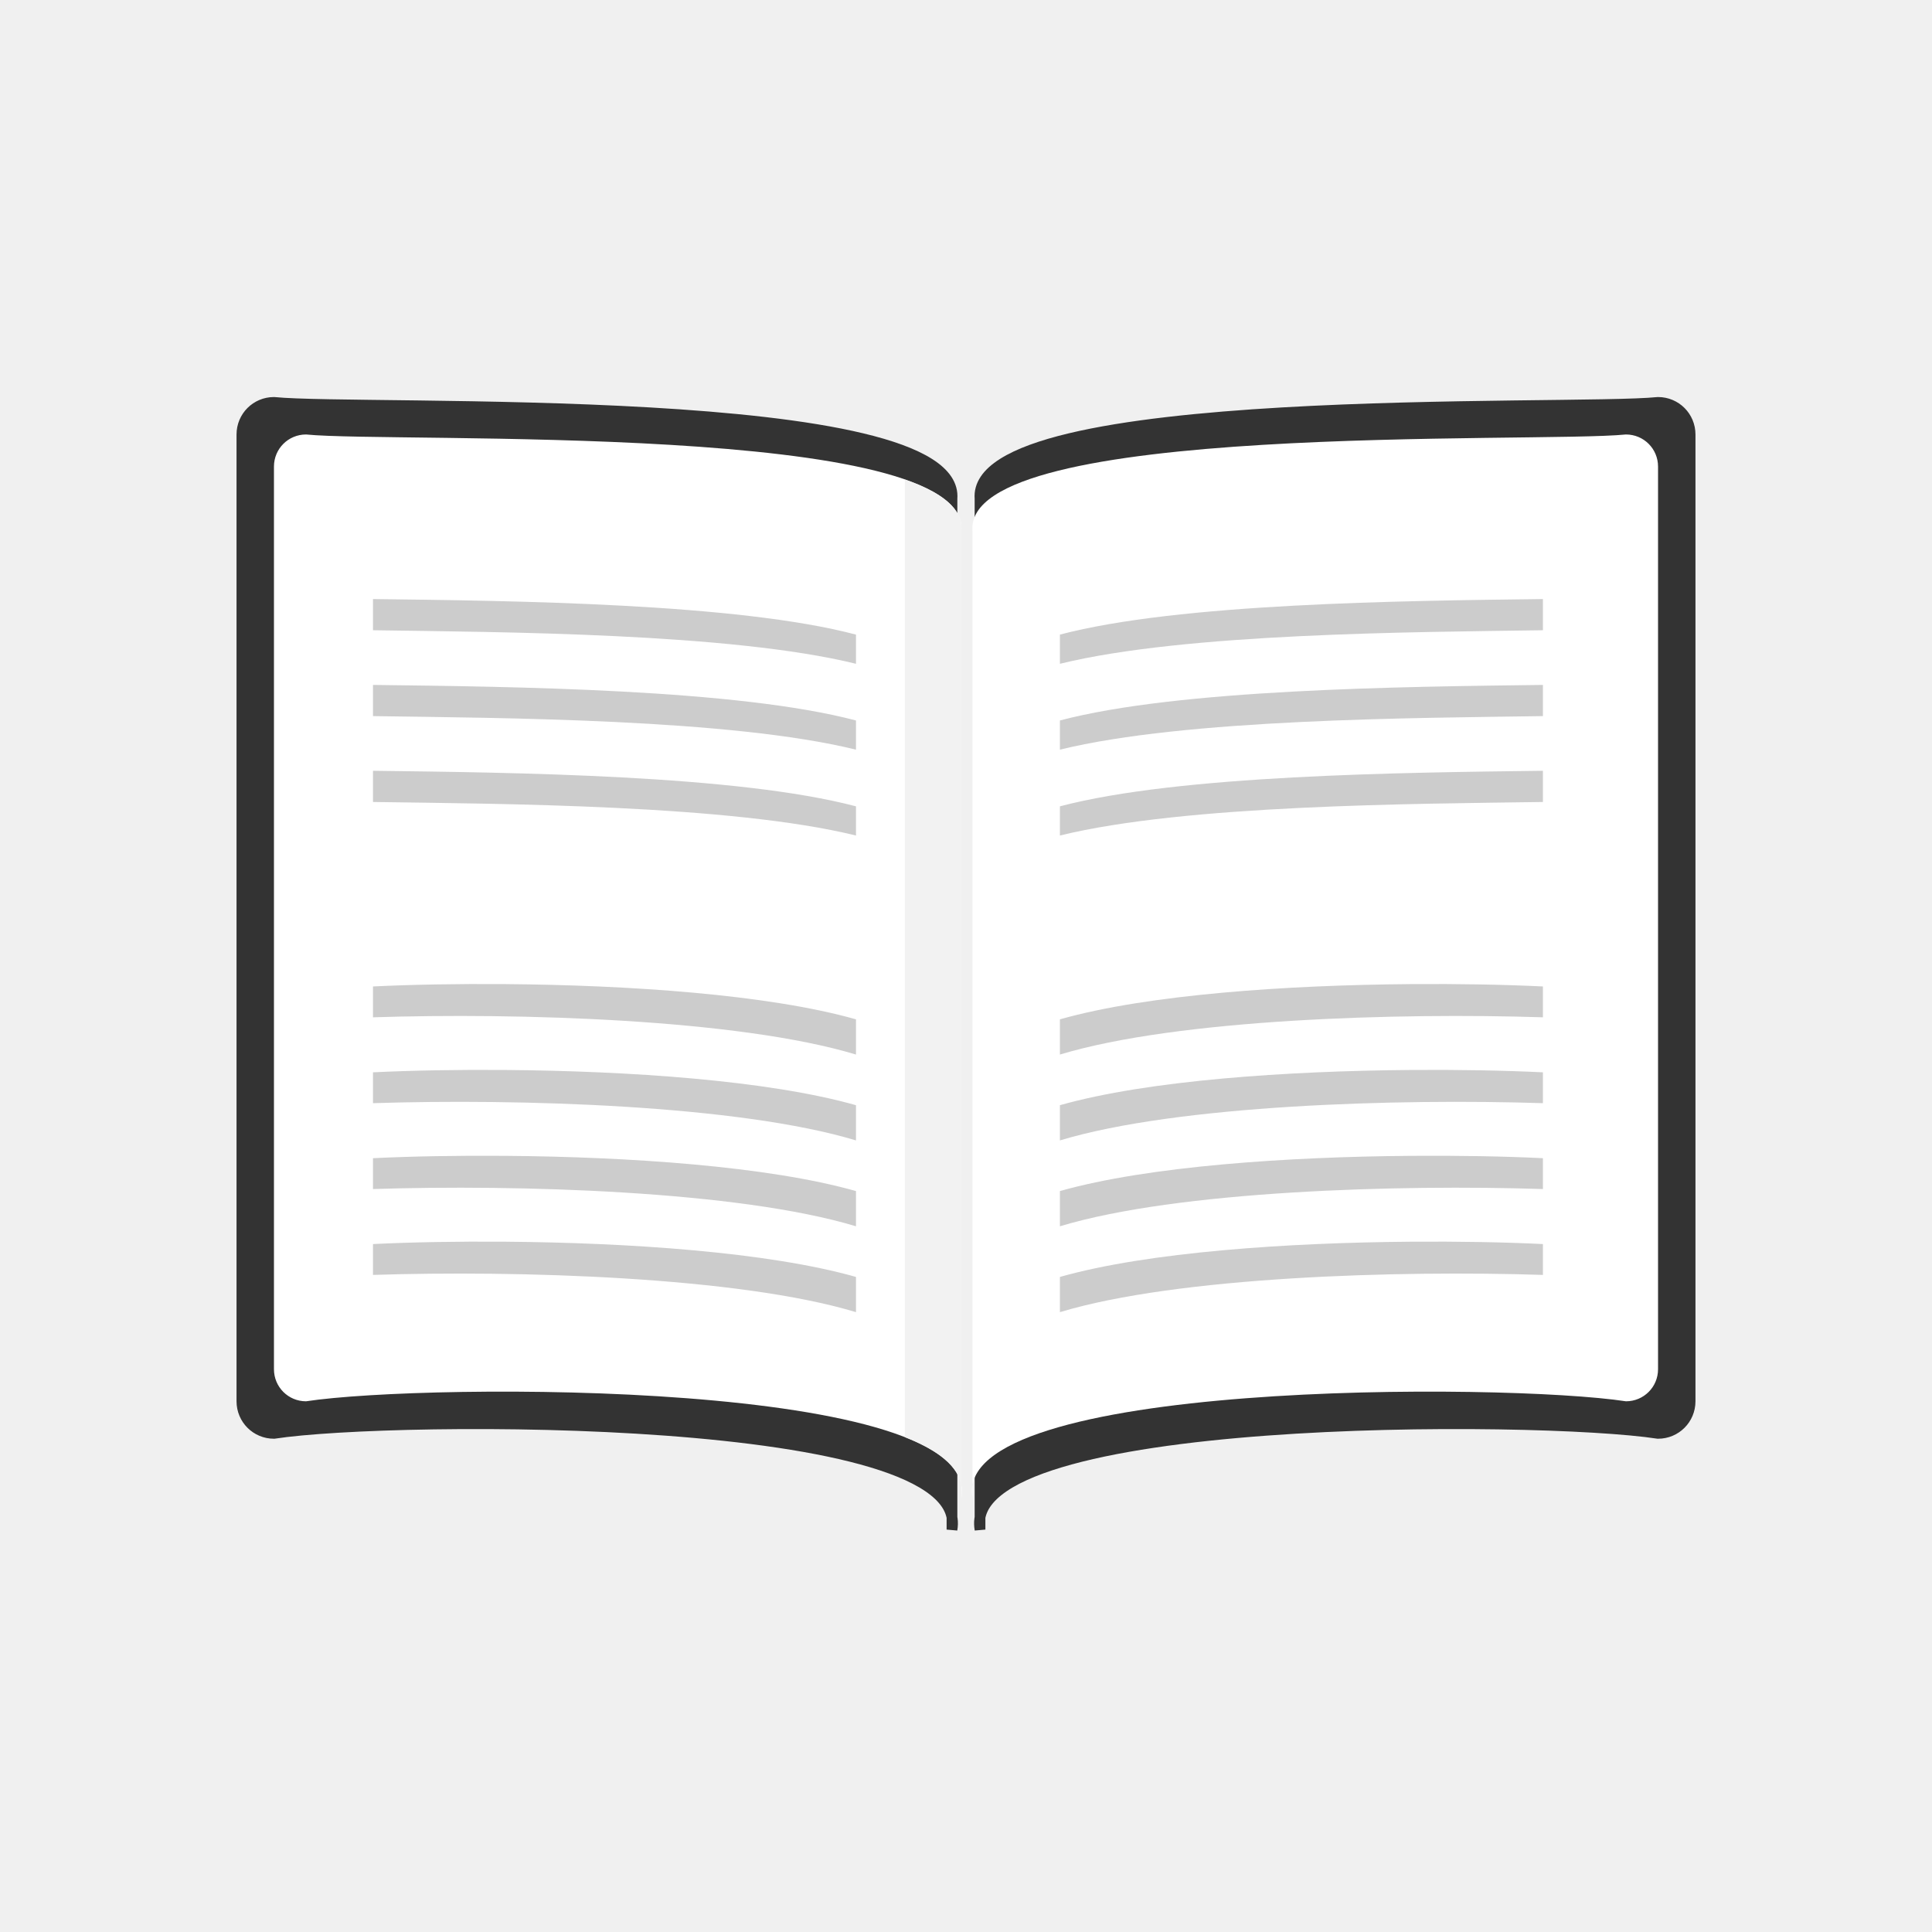
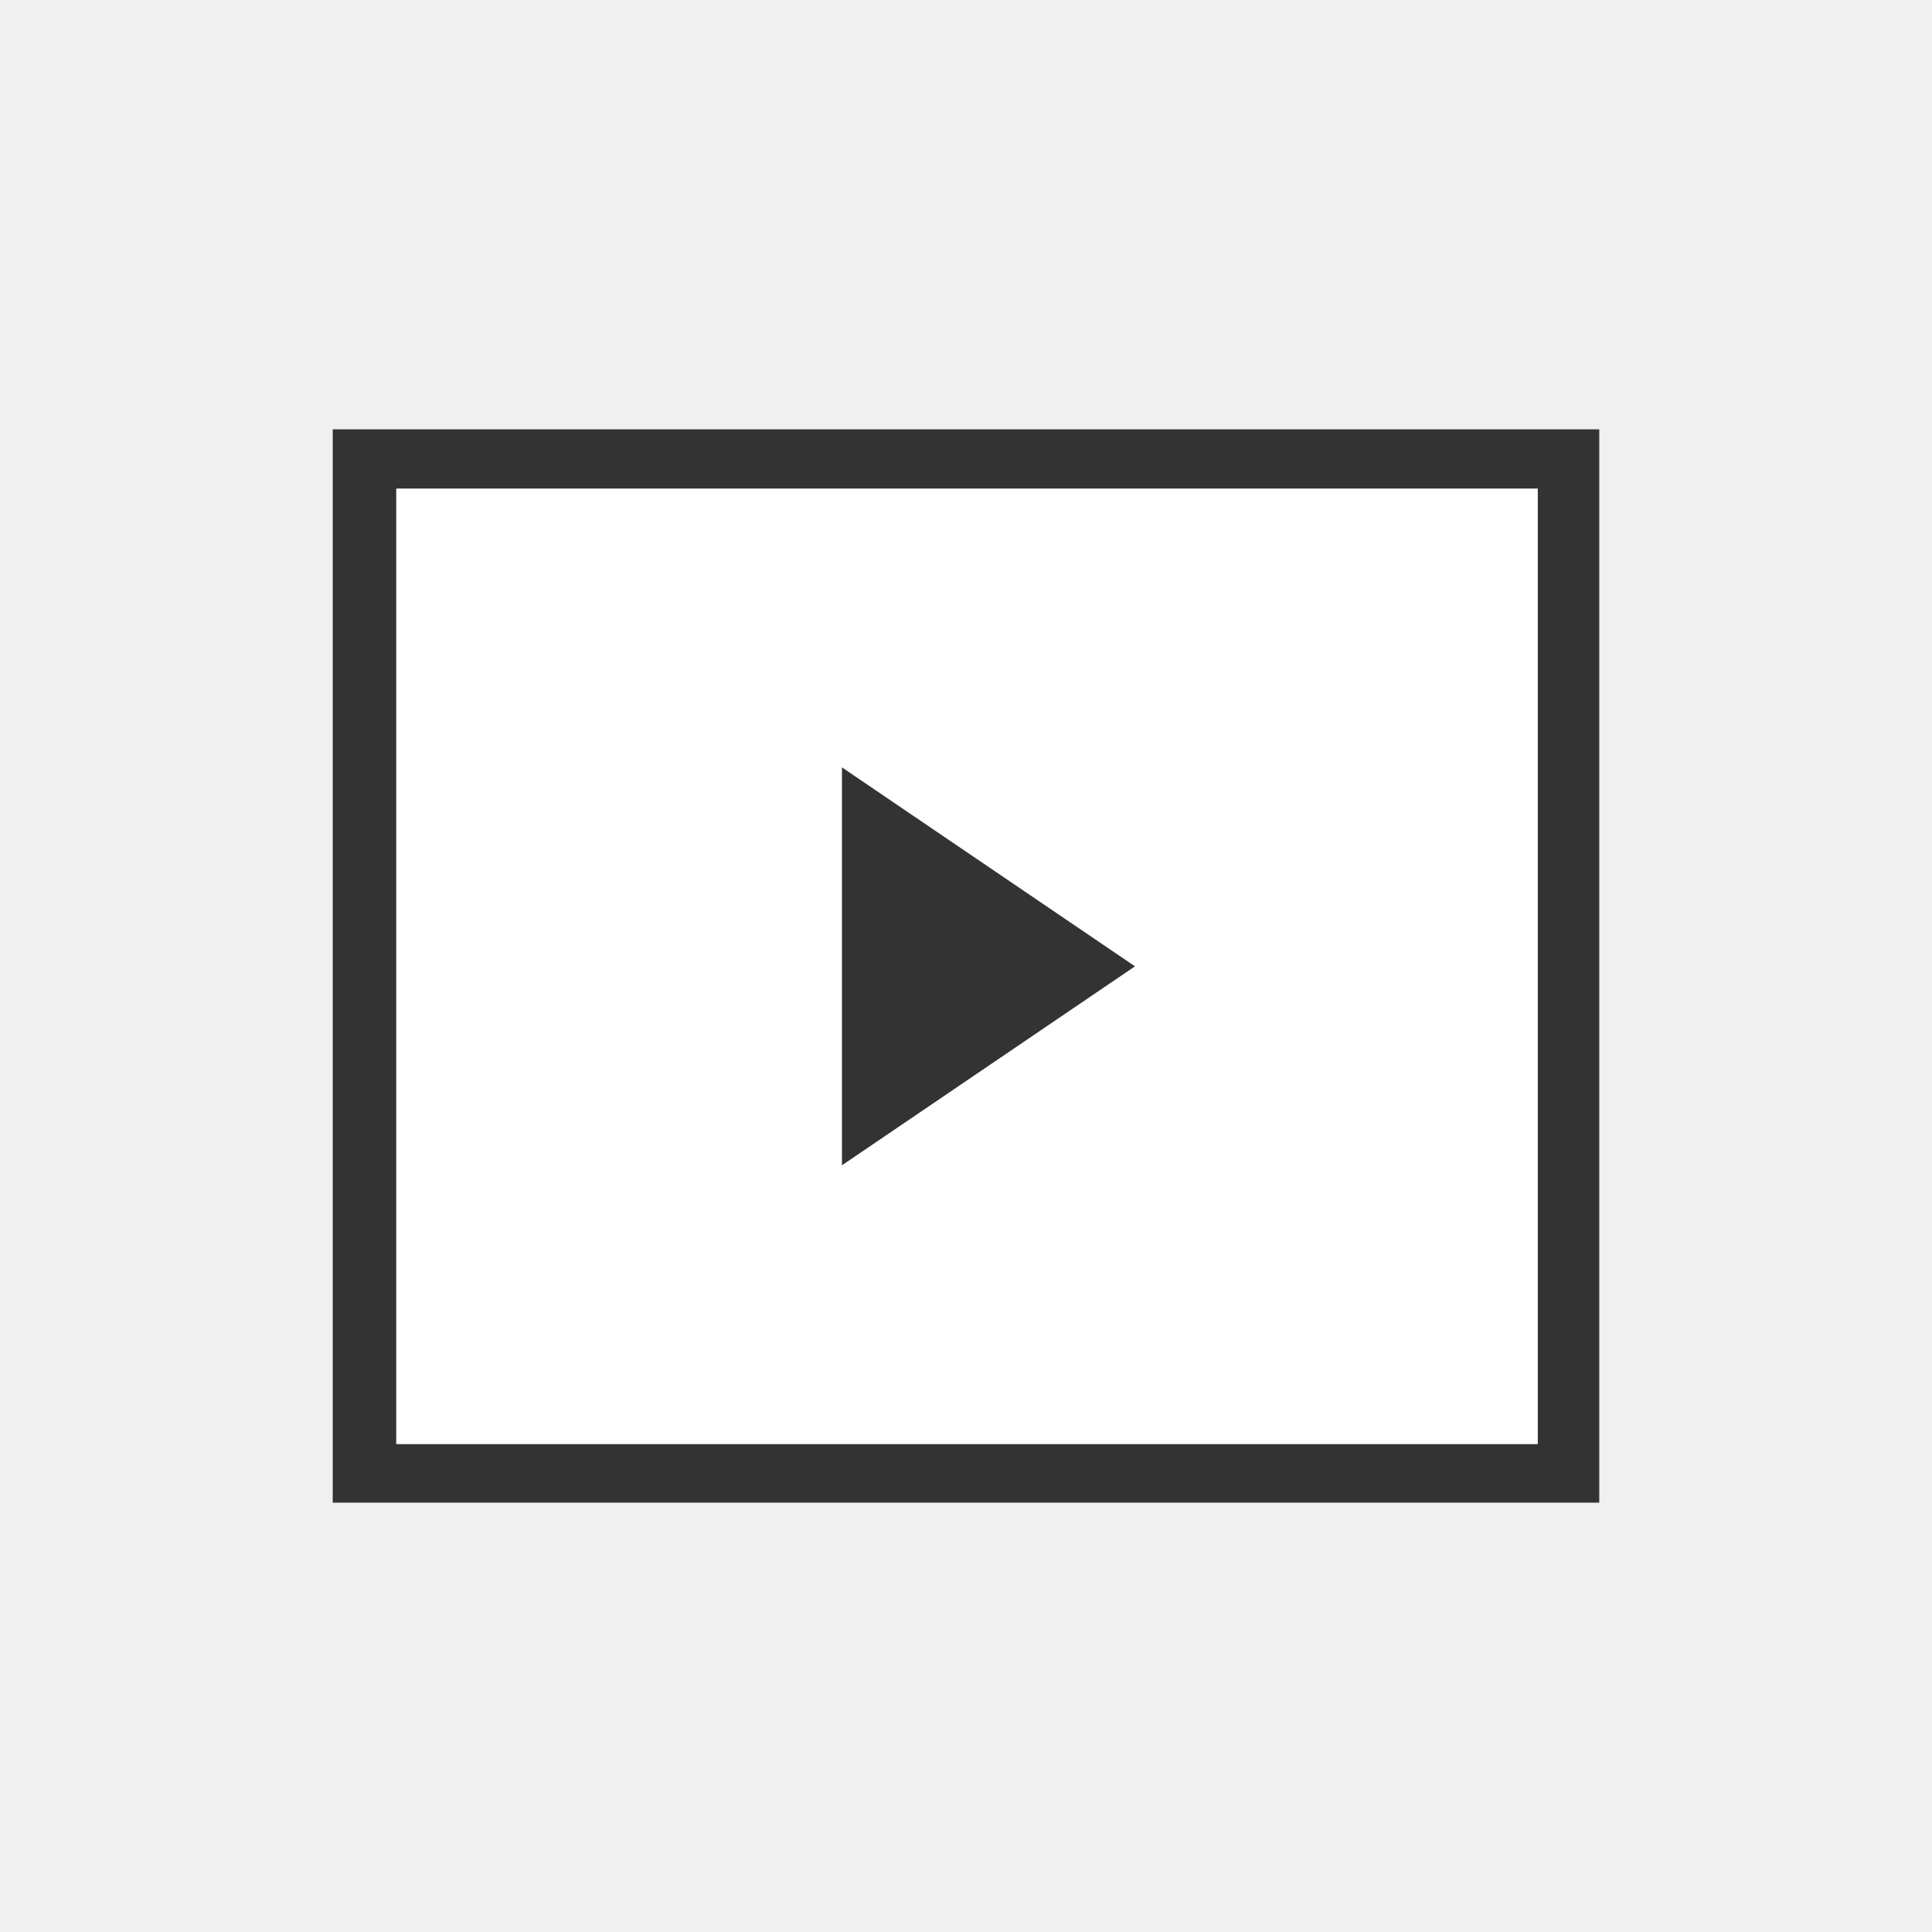
<svg xmlns="http://www.w3.org/2000/svg" xmlns:xlink="http://www.w3.org/1999/xlink" width="180" height="180" id="svg2" version="1.1">
  <defs id="defs4">
-     <color-profile name="Artifex-PS-CMYK-Profile" xlink:href="/usr/share/color/icc/ghostscript/ps_cmyk.icc" id="color-profile200" />
+     <color-profile name="Artifex-PS-CMYK-Profile" xlink:href="/usr/share/color/icc/ghostscript/ps_cmyk.icc" id="color-profile4" />
  </defs>
  <g id="layer1" transform="translate(0,-872.3622)">
-     <g id="g3130" transform="translate(-260,-180)">
-       <path id="rect3269" d="m 90,902.681 c -2.54,0 -5.072,0.596 -7.018,1.788 l -53.843,32.96 0,59.358 36.783,22.519 48.156,0 36.783,-22.519 0,-59.358 -53.843,-32.96 c -1.946,-1.192 -4.478,-1.788 -7.018,-1.788 z" style="fill:#333333;fill-opacity:1;stroke:none" />
+     <g id="g3130" transform="translate(-220,-180)">
+       <path id="rect3269" d="m 90,902.681 c -2.54,0 -5.072,0.596 -7.018,1.788 l -53.843,32.96 v 59.358 l 36.783,22.519 h 48.156 l 36.783,-22.519 v -59.358 L 97.018,904.468 c -1.946,-1.192 -4.478,-1.788 -7.018,-1.788 z" style="fill:#333333;fill-opacity:1;stroke:none" />
      <rect style="fill:#ffffff;fill-opacity:1;stroke:none" id="rect3621" width="112.706" height="65.526" x="32.894" y="938.538" />
      <g style="fill:#333333" id="g3126">
        <rect y="948.206" x="59.246" height="3.058" width="60.646" id="rect3644" style="fill:#333333;fill-opacity:1;stroke:none" />
        <rect style="fill:#333333;fill-opacity:1;stroke:none" id="rect3646" width="60.646" height="3.058" x="59.246" y="956.767" />
      </g>
-       <path id="rect3275" d="m 150.861,939.634 -58.54,28.947 c -3.799,1.879 -5.084,6.026 -2.891,9.281 l 29.784,44.181 31.648,0 0,-82.409 z" style="fill:#333333;fill-opacity:1;stroke:none" />
-       <path id="rect3273" d="m 29.139,939.634 0,82.409 31.648,0 29.784,-44.181 c 2.194,-3.255 0.908,-7.402 -2.891,-9.281 L 29.139,939.634 z" style="fill:#333333;fill-opacity:1;stroke:none" />
-       <path id="path3642" d="m 89.097,965.955 c -3.724,0.133 -7.505,1.603 -10.468,4.36 l -49.338,51.607 0,0.122 120.061,0 0,-0.122 -50.125,-52.36 c -2.744,-2.553 -6.407,-3.739 -10.13,-3.606 z" style="fill:#ffffff;fill-opacity:1;stroke:none" />
-       <path style="fill:#333333;fill-opacity:1;stroke:none" d="m 89.097,971.663 c -3.724,0.133 -7.505,1.603 -10.468,4.36 l -49.338,45.899 0,0.122 120.061,0 0,-0.122 -50.125,-46.653 c -2.744,-2.553 -6.407,-3.739 -10.13,-3.606 z" id="path3324" />
+       <path id="rect3275" d="m 150.861,939.634 -58.54,28.947 c -3.799,1.879 -5.084,6.026 -2.891,9.281 l 29.784,44.181 h 31.648 z" style="fill:#333333;fill-opacity:1;stroke:none" />
+       <path id="rect3273" d="m 29.139,939.634 v 82.409 h 31.648 l 29.784,-44.181 c 2.194,-3.255 0.908,-7.402 -2.891,-9.281 z" style="fill:#333333;fill-opacity:1;stroke:none" />
+       <path id="path3642" d="m 89.097,965.955 c -3.724,0.133 -7.505,1.603 -10.468,4.36 l -49.338,51.607 v 0.122 H 149.352 v -0.122 L 99.227,969.561 c -2.744,-2.553 -6.407,-3.739 -10.13,-3.606 z" style="fill:#ffffff;fill-opacity:1;stroke:none" />
+       <path style="fill:#333333;fill-opacity:1;stroke:none" d="m 89.097,971.663 c -3.724,0.133 -7.505,1.603 -10.468,4.36 l -49.338,45.899 v 0.122 H 149.352 v -0.122 L 99.227,975.269 c -2.744,-2.553 -6.407,-3.739 -10.13,-3.606 z" id="path3324" />
    </g>
    <g transform="translate(-1160.018,610.6961)" id="layer2-3" />
    <g id="g3194" transform="translate(-381.6604,1217.434)" />
    <g id="g3986">
      <rect style="fill:#4d88bc;fill-opacity:1;stroke:none" id="rect3919" width="48.929" height="94.643" x="225.714" y="930.576" rx="5" ry="5" />
      <path style="fill:#4d88bc;fill-opacity:1;stroke:none" id="path3921" d="m 120,57.143 c 0,11.637 -9.434,21.071 -21.071,21.071 -11.637,0 -21.071,-9.434 -21.071,-21.071 0,-11.637 9.434,-21.071 21.071,-21.071 11.637,0 21.071,9.434 21.071,21.071 z" transform="matrix(1.11017,0,0,1.11017,191.7797,931.5311)" />
      <path style="fill:#4d88bc;fill-opacity:1;stroke:none" d="m 291.467,937.576 -11.512,11.376 11.512,11.331 0,-6.436 c 21.356,0.449 20.35,17.086 20.35,17.086 0,0 4.042,-26.297 -20.35,-26.921 l 0,-6.436 z" id="path3923" />
      <path style="fill:#ffffff;fill-opacity:1;stroke:none" d="m 301.617,975.135 c -10.949,0 -19.844,8.896 -19.844,19.844 0,10.949 8.896,19.81 19.844,19.81 10.949,0 19.81,-8.861 19.81,-19.81 0,-10.949 -8.861,-19.844 -19.81,-19.844 z m 0,2.775 c 9.416,0 17.034,7.653 17.034,17.069 0,9.416 -7.618,17.034 -17.034,17.034 -9.416,0 -17.069,-7.618 -17.069,-17.034 0,-9.416 7.653,-17.069 17.069,-17.069 z" id="path3925" />
      <path transform="matrix(0.3010629,0,0,0.3010629,271.8234,977.7657)" d="m 120,57.143 c 0,11.637 -9.434,21.071 -21.071,21.071 -11.637,0 -21.071,-9.434 -21.071,-21.071 0,-11.637 9.434,-21.071 21.071,-21.071 11.637,0 21.071,9.434 21.071,21.071 z" id="path3927" style="fill:#ffffff;fill-opacity:1;stroke:none" />
      <rect ry="3" rx="3" y="935.219" x="229.407" height="85.357" width="41.543" id="rect3929" style="fill:none;stroke:#ffffff;stroke-opacity:1" />
      <path style="fill:#ffffff;fill-opacity:1;stroke:none" id="path3931" d="m 120,57.143 c 0,11.637 -9.434,21.071 -21.071,21.071 -11.637,0 -21.071,-9.434 -21.071,-21.071 0,-11.637 9.434,-21.071 21.071,-21.071 11.637,0 21.071,9.434 21.071,21.071 z" transform="matrix(0.1525424,0,0,0.1525424,235.0878,985.7169)" />
      <rect style="fill:#ffffff;fill-opacity:1;stroke:none" id="rect3933" width="28.929" height="9.286" x="235.357" y="947.362" rx="3" ry="3" />
      <rect ry="3" rx="3" y="963.362" x="235.357" height="9.286" width="28.929" id="rect3935" style="fill:#ffffff;fill-opacity:1;stroke:none" />
    </g>
    <g id="g3997" transform="translate(0.3214292,-399.2286)">
      <path id="rect3955" d="m 60.313,1192.934 9.73,0 c 0.579,0 1.134,-1.357 1.045,-3 l -0.697,-12.929 c -0.089,-1.642 -0.466,-3 -1.045,-3 l -8.337,0 c -0.579,0 -0.957,1.358 -1.045,3 l -0.697,12.929 c -0.089,1.643 0.466,3 1.045,3 z" style="fill:#4d88bc;fill-opacity:1;stroke:#ffffff;stroke-width:1;stroke-opacity:1" />
      <rect ry="3" rx="3" y="1134.434" x="26.786" height="45.357" width="76.786" id="rect3972" style="fill:#4d88bc;fill-opacity:1;stroke:none" />
      <rect style="fill:#ffffff;fill-opacity:1;stroke:none" id="rect3974" width="68.929" height="35.002" x="30.714" y="1139.611" rx="2" ry="2" />
      <rect ry="5" rx="5" y="1130.248" x="79.714" height="84.971" width="43.929" id="rect3875" style="fill:#4d88bc;fill-opacity:1;stroke:#ffffff;stroke-opacity:1" />
      <rect style="fill:none;stroke:#ffffff;stroke-width:1;stroke-opacity:1" id="rect3891" width="37.298" height="76.635" x="83.03" y="1134.416" rx="3" ry="3" />
      <path transform="matrix(0.1369541,0,0,0.1369541,88.1299,1179.754)" d="m 120,57.143 c 0,11.637 -9.434,21.071 -21.071,21.071 -11.637,0 -21.071,-9.434 -21.071,-21.071 0,-11.637 9.434,-21.071 21.071,-21.071 11.637,0 21.071,9.434 21.071,21.071 z" id="path3895" style="fill:#ffffff;fill-opacity:1;stroke:none" />
      <rect ry="3" rx="3" y="1145.318" x="88.372" height="8.337" width="25.972" id="rect3897" style="fill:#ffffff;fill-opacity:1;stroke:none" />
      <rect style="fill:#ffffff;fill-opacity:1;stroke:none" id="rect3899" width="25.972" height="8.337" x="88.372" y="1159.683" rx="3" ry="3" />
      <rect ry="3" rx="3" y="1186.148" x="25.714" height="32.143" width="65.357" id="rect3953" style="fill:#4d88bc;fill-opacity:1;stroke:#ffffff;stroke-opacity:1" />
      <path style="fill:#4d88bc;fill-opacity:1;stroke:#ffffff;stroke-width:1;stroke-opacity:1" d="m 42.852,1222.934 39.082,0 c 2.326,0 4.554,-0.896 4.198,-1.981 l -2.799,-8.538 c -0.356,-1.085 -1.872,-1.981 -4.198,-1.981 l -33.485,0 c -2.326,0 -3.843,0.896 -4.198,1.981 l -2.799,8.538 c -0.356,1.085 1.872,1.981 4.198,1.981 z" id="path3958" />
      <path transform="matrix(2,0,0,0.75,-29.28571,1120.701)" d="m 32.5,96.786 c 0,0.789 -0.64,1.429 -1.429,1.429 -0.789,0 -1.429,-0.64 -1.429,-1.429 0,-0.789 0.64,-1.429 1.429,-1.429 0.789,0 1.429,0.64 1.429,1.429 z" id="path3960" style="fill:#ffffff;fill-opacity:1;stroke:none" />
      <path style="fill:#ffffff;fill-opacity:1;stroke:none" id="path3964" d="m 32.5,96.786 c 0,0.789 -0.64,1.429 -1.429,1.429 -0.789,0 -1.429,-0.64 -1.429,-1.429 0,-0.789 0.64,-1.429 1.429,-1.429 0.789,0 1.429,0.64 1.429,1.429 z" transform="matrix(1.25,0,0,1.25,-5.982142,1091.38)" />
      <path id="rect3983" d="m 39.656,1186.393 0,14.453 c 0,1.55 1.338,2.797 3,2.797 l 41.125,0 c 1.662,0 3,-1.248 3,-2.797 l 0,-14.453 -47.125,0 z" style="fill:#4d88bc;fill-opacity:1;stroke:#ffffff;stroke-width:1;stroke-opacity:1" />
    </g>
    <g id="g3097">
      <rect style="fill:#333333;fill-opacity:1;stroke:#ffffff;stroke-width:1;stroke-miterlimit:4;stroke-opacity:1;stroke-dasharray:none;stroke-dashoffset:0" id="rect4976" width="118.776" height="102.857" x="230.612" y="730.934" rx="2.449" ry="2.449" />
      <rect style="fill:#ffffff;fill-opacity:1;stroke:none" id="rect4978" width="2.449" height="104.082" x="308.367" y="730.321" />
      <rect y="730.321" x="269.184" height="104.082" width="2.449" id="rect4980" style="fill:#ffffff;fill-opacity:1;stroke:none" />
-       <path style="fill:#ffffff;fill-opacity:1;stroke:none" id="path4982" d="m 50.003,57.066 a 10.102,10.102 0 1 1 -20.203,0 10.102,10.102 0 1 1 20.203,0 z" transform="matrix(1.22449,0,0,1.22449,201.2307,688.3857)" />
+       <circle style="fill:#ffffff;fill-opacity:1;stroke:none" id="path4982" transform="matrix(1.22449,0,0,1.22449,201.2307,688.3857)" d="m 50.003,57.066 a 10.102,10.102 0 1 1 -20.203,0 10.102,10.102 0 1 1 20.203,0 z" />
      <text xml:space="preserve" style="font-style:normal;font-weight:bold;line-height:0%;font-family:sans-serif;-inkscape-font-specification:'Sans Bold';text-align:center;letter-spacing:0px;word-spacing:0px;text-anchor:middle;fill:#333333;fill-opacity:1;stroke:none" x="249.708" y="764.511" id="text4984">
        <tspan id="tspan4986" x="249.708" y="764.511" style="font-size:17.143px;line-height:1.25;font-family:sans-serif">1</tspan>
      </text>
-       <path transform="matrix(1.22449,0,0,1.22449,241.289,688.3857)" d="m 50.003,57.066 a 10.102,10.102 0 1 1 -20.203,0 10.102,10.102 0 1 1 20.203,0 z" id="path4988" style="fill:#ffffff;fill-opacity:1;stroke:none" />
+       <circle transform="matrix(1.22449,0,0,1.22449,241.289,688.3857)" id="path4988" style="fill:#ffffff;fill-opacity:1;stroke:none" d="m 50.003,57.066 a 10.102,10.102 0 1 1 -20.203,0 10.102,10.102 0 1 1 20.203,0 z" />
      <text id="text4990" y="764.511" x="289.767" style="font-style:normal;font-weight:bold;line-height:0%;font-family:sans-serif;-inkscape-font-specification:'Sans Bold';text-align:center;letter-spacing:0px;word-spacing:0px;text-anchor:middle;fill:#333333;fill-opacity:1;stroke:none" xml:space="preserve">
        <tspan y="764.511" x="289.767" id="tspan4992" style="font-size:17.143px;line-height:1.25;font-family:sans-serif">2</tspan>
      </text>
-       <path style="fill:#ffffff;fill-opacity:1;stroke:none" id="path4994" d="m 50.003,57.066 a 10.102,10.102 0 1 1 -20.203,0 10.102,10.102 0 1 1 20.203,0 z" transform="matrix(1.22449,0,0,1.22449,280.91,688.3857)" />
+       <circle style="fill:#ffffff;fill-opacity:1;stroke:none" id="path4994" transform="matrix(1.22449,0,0,1.22449,280.91,688.3857)" d="m 50.003,57.066 a 10.102,10.102 0 1 1 -20.203,0 10.102,10.102 0 1 1 20.203,0 z" />
      <text xml:space="preserve" style="font-style:normal;font-weight:bold;line-height:0%;font-family:sans-serif;-inkscape-font-specification:'Sans Bold';text-align:center;letter-spacing:0px;word-spacing:0px;text-anchor:middle;fill:#333333;fill-opacity:1;stroke:none" x="329.388" y="764.511" id="text4996">
        <tspan id="tspan4998" x="329.388" y="764.511" style="font-size:17.143px;line-height:1.25;font-family:sans-serif">3</tspan>
      </text>
      <rect style="fill:#ffffff;fill-opacity:1;stroke:none" id="rect5000" width="2.449" height="120" x="800.73" y="-350" transform="matrix(0,1,-1,0,0,0)" />
      <rect transform="matrix(0,1,-1,0,0,0)" y="-350" x="808.076" height="120" width="2.449" id="rect5002" style="fill:#ffffff;fill-opacity:1;stroke:none" />
      <rect style="fill:#ffffff;fill-opacity:1;stroke:none" id="rect5004" width="2.449" height="120" x="815.423" y="-350" transform="matrix(0,1,-1,0,0,0)" />
    </g>
    <g id="g3110" transform="matrix(1.575565,0,0,1.575565,311.8326,-577.5358)">
      <path id="rect5052" d="m 32.391,945.097 c -2.77,0 -5,2.23 -5,5 l 0,26.875 c 0,2.77 2.23,5 5,5 l 6.125,0 c 0.594,12.723 -13.156,17.156 -13.156,17.156 0,0 17.391,-1.95 26.188,-17.156 l 26.375,0 c 2.77,0 5,-2.23 5,-5 l 0,-26.875 c 0,-2.77 -2.23,-5 -5,-5 l -45.531,0 z" style="fill:#333333;fill-opacity:1;stroke:none" />
      <path id="rect5054" d="m 72.266,957.222 c -2.527,0.255 -4.469,2.403 -4.469,5 l 0,26.844 c 0,2.77 2.23,5 5,5 l 26.469,0 c 9.102,13.301 24.875,15.062 24.875,15.062 0,0 -12.233,-3.94 -13.125,-15.062 l 7.312,0 c 2.77,0 5,-2.23 5,-5 l 0,-26.844 c 0,-2.77 -2.23,-5 -5,-5 l -45.531,0 c -0.173,0 -0.363,-0.017 -0.531,0 z" style="fill:#333333;fill-opacity:1;stroke:#ffffff;stroke-width:1;stroke-miterlimit:4;stroke-opacity:1;stroke-dasharray:none" />
      <text id="text5062" y="969.25" x="32.49" style="font-style:normal;font-weight:bold;line-height:0%;font-family:sans-serif;-inkscape-font-specification:'Sans Bold';letter-spacing:0px;word-spacing:0px;fill:#ffffff;fill-opacity:1;stroke:none" xml:space="preserve">
        <tspan y="969.25" x="32.49" id="tspan5064" style="font-size:22px;line-height:1.25;font-family:sans-serif">Q?</tspan>
      </text>
      <text xml:space="preserve" style="font-style:normal;font-weight:bold;line-height:0%;font-family:sans-serif;-inkscape-font-specification:'Sans Bold';letter-spacing:0px;word-spacing:0px;fill:#ffffff;fill-opacity:1;stroke:none" x="76.49" y="981.25" id="text5066">
        <tspan id="tspan5068" x="76.49" y="981.25" style="font-size:22px;line-height:1.25;font-family:sans-serif">a :)</tspan>
      </text>
    </g>
    <g id="layer2" transform="translate(-577.514,231.9201)" />
    <g transform="translate(200.8433,838.6581)" id="g3194-5" />
    <g id="g7737" transform="translate(415.2168,1076.367)" />
    <text xml:space="preserve" style="font-style:normal;font-weight:normal;line-height:0%;font-family:'Bitstream Vera Sans';fill:#000000;fill-opacity:1;stroke:none" x="-225.51" y="1257.86" id="text3665">
      <tspan id="tspan3667" x="-225.51" y="1257.86" style="font-size:40px;line-height:1.25"> </tspan>
    </text>
    <g id="g4260" transform="translate(-220)">
      <path id="rect4855" d="m 25.525,909.853 c 8.306,0.837 63.996,-1.243 63.169,8.965 v 96.053 c 1.962,-10.989 -51.923,-10.689 -63.169,-8.965 -1.655,0 -2.988,-1.333 -2.988,-2.988 v -90.077 c 0,-1.656 1.333,-2.988 2.988,-2.988 z" style="fill:#333333;fill-opacity:1;stroke:#333333;stroke-width:1;stroke-miterlimit:4;stroke-dashoffset:0;stroke-opacity:1" />
      <path style="fill:#ffffff;fill-opacity:1;stroke:none" d="m 28.512,912.841 c 8.306,0.837 61.883,-1.243 61.056,8.965 v 90.077 c 1.962,-10.989 -49.81,-10.689 -61.056,-8.965 -1.655,0 -2.988,-1.333 -2.988,-2.988 v -84.1 c 0,-1.656 1.333,-2.988 2.988,-2.988 z" id="path4858" />
      <path style="fill:#333333;fill-opacity:1;stroke:#333333;stroke-width:1;stroke-miterlimit:4;stroke-dashoffset:0;stroke-opacity:1" d="m 154.475,909.853 c -8.306,0.837 -63.996,-1.243 -63.169,8.965 v 96.054 c -1.962,-10.989 51.923,-10.689 63.169,-8.965 1.655,0 2.988,-1.333 2.988,-2.988 v -90.077 c 0,-1.656 -1.333,-2.988 -2.988,-2.988 z" id="path4860" />
      <path id="path4862" d="m 151.488,912.841 c -8.306,0.837 -61.713,-1.243 -60.885,8.965 v 90.077 c -1.962,-10.989 49.64,-10.689 60.885,-8.965 1.655,0 2.988,-1.333 2.988,-2.988 v -84.1 c 0,-1.656 -1.333,-2.988 -2.988,-2.988 z" style="fill:#ffffff;fill-opacity:1;stroke:none" />
      <text id="text4868" y="969.522" x="110.253" style="font-style:normal;font-weight:bold;line-height:0%;font-family:sans-serif;-inkscape-font-specification:'Sans Bold';letter-spacing:0px;word-spacing:0px;fill:#333333;fill-opacity:1;stroke:none" xml:space="preserve">
        <tspan y="969.522" x="110.253" id="tspan4870" style="font-size:39.049px;line-height:1.25;font-family:sans-serif">b</tspan>
      </text>
      <path id="path4876" d="m 84.304,917.044 v 89.211 c 3.084,1.211 5.034,2.728 5.273,4.62 v -89.08 c 0.166,-2.043 -1.881,-3.57 -5.273,-4.75 z m 5.273,93.83 v 1.002 c 0.061,-0.343 0.041,-0.681 0,-1.002 z" style="fill:#f2f2f2;fill-opacity:1;stroke:none" />
      <text xml:space="preserve" style="font-style:normal;font-weight:bold;line-height:0%;font-family:sans-serif;-inkscape-font-specification:'Sans Bold';letter-spacing:0px;word-spacing:0px;fill:#333333;fill-opacity:1;stroke:none" x="42.253" y="969.522" id="text4256">
        <tspan id="tspan4258" x="42.253" y="969.522" style="font-size:39.049px;line-height:1.25;font-family:sans-serif">a</tspan>
      </text>
    </g>
-     <path style="fill:#333333;fill-opacity:1;stroke:#333333;stroke-width:1;stroke-miterlimit:4;stroke-dashoffset:0;stroke-opacity:1" d="m 25.525,909.853 c 8.306,0.837 63.996,-1.243 63.169,8.965 v 96.053 c 1.962,-10.989 -51.923,-10.689 -63.169,-8.965 -1.655,0 -2.988,-1.333 -2.988,-2.988 v -90.077 c 0,-1.656 1.333,-2.988 2.988,-2.988 z" id="path3251" />
-     <path id="path3253" d="m 28.512,912.841 c 8.306,0.837 61.883,-1.243 61.056,8.965 v 90.077 c 1.962,-10.989 -49.81,-10.689 -61.056,-8.965 -1.655,0 -2.988,-1.333 -2.988,-2.988 v -84.1 c 0,-1.656 1.333,-2.988 2.988,-2.988 z" style="fill:#ffffff;fill-opacity:1;stroke:none" />
-     <path id="path3255" d="m 154.475,909.853 c -8.306,0.837 -63.996,-1.243 -63.169,8.965 v 96.053 c -1.962,-10.989 51.923,-10.689 63.169,-8.965 1.655,0 2.988,-1.333 2.988,-2.988 v -90.077 c 0,-1.656 -1.333,-2.988 -2.988,-2.988 z" style="fill:#333333;fill-opacity:1;stroke:#333333;stroke-width:1;stroke-miterlimit:4;stroke-dashoffset:0;stroke-opacity:1" />
-     <path style="fill:#ffffff;fill-opacity:1;stroke:none" d="m 151.488,912.841 c -8.306,0.837 -61.713,-1.243 -60.885,8.965 v 90.077 c -1.962,-10.989 49.64,-10.689 60.885,-8.965 1.655,0 2.988,-1.333 2.988,-2.988 v -84.1 c 0,-1.656 -1.333,-2.988 -2.988,-2.988 z" id="path3257" />
-     <path style="fill:#f2f2f2;fill-opacity:1;stroke:none" d="m 84.304,917.044 v 89.211 c 3.084,1.211 5.034,2.728 5.273,4.62 v -89.08 c 0.166,-2.043 -1.881,-3.57 -5.273,-4.75 z m 5.273,93.83 v 1.002 c 0.061,-0.343 0.041,-0.681 0,-1.002 z" id="path3259" />
    <g id="g3261" transform="matrix(0.6073154,0,0,0.6073154,-162.5515,566.646)" style="fill:#333333;fill-opacity:1">
      <path style="font-style:normal;font-weight:bold;font-size:40px;line-height:125%;font-family:Sans;-inkscape-font-specification:'Sans Bold';letter-spacing:0px;word-spacing:0px;fill:#333333;fill-opacity:1;stroke:none" d="m 71.835,1005.215 c -1.025,0.498 -2.09,0.872 -3.193,1.121 -1.103,0.249 -2.243,0.374 -3.417,0.374 -2.655,0 -4.759,-0.74 -6.311,-2.221 -1.552,-1.488 -2.328,-3.503 -2.328,-6.044 0,-2.57 0.79,-4.592 2.371,-6.066 1.58,-1.474 3.745,-2.211 6.493,-2.211 1.061,1e-5 2.075,0.1 3.043,0.299 0.975,0.199 1.894,0.495 2.755,0.886 v 3.3 c -0.89,-0.505 -1.776,-0.883 -2.659,-1.132 -0.876,-0.249 -1.755,-0.374 -2.638,-0.374 -1.637,10e-6 -2.901,0.459 -3.791,1.378 -0.883,0.911 -1.324,2.218 -1.324,3.919 -5e-6,1.687 0.427,2.99 1.281,3.908 0.854,0.918 2.068,1.378 3.641,1.378 0.427,0 0.822,-0.025 1.185,-0.075 0.37,-0.057 0.701,-0.142 0.993,-0.256 v -3.097 H 65.427 v -2.755 h 6.407 v 7.667" id="path3263" />
      <path style="font-style:normal;font-weight:bold;font-size:40px;line-height:125%;font-family:Sans;-inkscape-font-specification:'Sans Bold';letter-spacing:0px;word-spacing:0px;fill:#333333;fill-opacity:1;stroke:none" d="m 75.145,1001.744 v -7.304 h 3.844 v 1.196 c -5e-6,0.648 -0.004,1.463 -0.011,2.445 -0.007,0.975 -0.011,1.627 -0.011,1.954 -6e-6,0.961 0.025,1.655 0.075,2.082 0.05,0.42 0.135,0.726 0.256,0.918 0.157,0.249 0.36,0.441 0.609,0.577 0.256,0.135 0.548,0.203 0.876,0.203 0.797,0 1.424,-0.306 1.879,-0.918 0.456,-0.612 0.683,-1.463 0.683,-2.552 v -5.905 h 3.823 v 11.96 h -3.823 v -1.73 c -0.577,0.698 -1.189,1.214 -1.837,1.548 -0.641,0.328 -1.349,0.491 -2.125,0.491 -1.381,0 -2.435,-0.424 -3.161,-1.271 -0.719,-0.847 -1.079,-2.079 -1.079,-3.695" id="path3265" />
      <path style="font-style:normal;font-weight:bold;font-size:40px;line-height:125%;font-family:Sans;-inkscape-font-specification:'Sans Bold';letter-spacing:0px;word-spacing:0px;fill:#333333;fill-opacity:1;stroke:none" d="m 90.864,994.44 h 3.823 v 11.96 h -3.823 v -11.96 m 0,-4.656 h 3.823 v 3.118 h -3.823 v -3.118" id="path3267" />
      <path style="font-style:normal;font-weight:bold;font-size:40px;line-height:125%;font-family:Sans;-inkscape-font-specification:'Sans Bold';letter-spacing:0px;word-spacing:0px;fill:#333333;fill-opacity:1;stroke:none" d="m 101.404,1000.281 -4.314,-5.841 h 4.047 l 2.445,3.545 2.478,-3.545 h 4.047 l -4.314,5.82 4.528,6.14 h -4.047 l -2.691,-3.78 -2.659,3.78 h -4.047 l 4.528,-6.119" id="path3269" />
    </g>
    <g transform="translate(-168,-2)" id="g3271">
      <path style="font-style:normal;font-weight:bold;font-size:144px;line-height:125%;font-family:Sans;-inkscape-font-specification:'Sans Bold';letter-spacing:0px;word-spacing:0px;fill:#333333;fill-opacity:1;stroke:none" d="m 75.558,1138.27 c -0.437,0.798 -0.88,1.448 -1.332,1.96 -0.437,0.497 -0.918,0.894 -1.445,1.196 -0.512,0.286 -1.093,0.492 -1.741,0.613 -0.633,0.105 -1.359,0.159 -2.187,0.159 -0.611,0 -1.16,-0.031 -1.642,-0.091 -0.002,0 -0.006,0 -0.008,0 -0.061,-0.01 -0.187,-0.025 -0.318,-0.045 -0.137,-0.021 -0.278,-0.042 -0.499,-0.083 -4.061,-0.751 -5.408,2.068 -5.699,2.845 -0.046,0.122 -0.068,0.197 -0.068,0.197 l -4.934,13.758 -3.027,5.146 h 6.047 c 2.483,-5.529 4.871,-17.075 7.424,-18.095 0.553,0.077 1.239,0.114 2.066,0.114 1.084,0 2.055,-0.13 2.914,-0.401 0.858,-0.271 1.631,-0.692 2.323,-1.264 0.693,-0.587 1.32,-1.336 1.877,-2.24 0.572,-0.904 1.115,-1.989 1.627,-3.254 l -1.377,-0.515 z" id="path3273" />
      <path style="font-style:normal;font-weight:bold;font-size:144px;line-height:125%;font-family:Sans;-inkscape-font-specification:'Sans Bold';letter-spacing:0px;word-spacing:0px;fill:#333333;fill-opacity:1;stroke:none" d="m 75.558,1138.271 c -0.437,0.798 -0.88,1.447 -1.332,1.959 -0.437,0.497 -0.919,0.895 -1.446,1.196 -0.127,0.071 -0.258,0.136 -0.393,0.197 -0.002,5e-4 -0.002,0 -0.004,0.01 -0.17,0.12 -0.389,0.223 -0.686,0.293 -3.422,0.815 -5.753,3.865 -5.972,4.16 0.099,-0.082 0.199,-0.148 0.299,-0.199 0.015,-0.01 0.03,-0.015 0.045,-0.022 0.003,0 0.005,-0.01 0.007,-0.01 0.017,-0.01 0.035,-0.015 0.053,-0.022 0.553,0.077 1.239,0.114 2.066,0.114 1.084,0 2.055,-0.131 2.914,-0.402 0.858,-0.271 1.63,-0.691 2.323,-1.263 0.693,-0.587 1.32,-1.337 1.877,-2.24 0.572,-0.904 1.115,-1.99 1.627,-3.255 l -1.378,-0.513 z" id="path3275" />
      <path style="font-style:normal;font-weight:bold;font-size:144px;line-height:125%;font-family:Sans;-inkscape-font-specification:'Sans Bold';letter-spacing:0px;word-spacing:0px;fill:#333333;fill-opacity:1;stroke:none" d="m 35.805,1138.27 c 0.437,0.798 0.88,1.448 1.332,1.96 0.437,0.497 0.918,0.894 1.445,1.196 0.512,0.286 1.093,0.492 1.741,0.613 0.633,0.105 1.359,0.159 2.187,0.159 0.611,0 1.16,-0.031 1.642,-0.091 0.002,0 0.006,0 0.008,0 0.061,-0.01 0.187,-0.025 0.318,-0.045 0.137,-0.021 0.278,-0.042 0.499,-0.083 4.061,-0.751 5.408,2.068 5.699,2.845 0.046,0.122 0.068,0.197 0.068,0.197 l 4.934,13.758 3.027,5.146 h -6.047 c -2.483,-5.529 -4.871,-17.075 -7.424,-18.095 -0.553,0.077 -1.239,0.114 -2.066,0.114 -1.084,0 -2.055,-0.13 -2.914,-0.401 -0.858,-0.271 -1.631,-0.692 -2.323,-1.264 -0.693,-0.587 -1.32,-1.336 -1.877,-2.24 -0.572,-0.904 -1.115,-1.989 -1.627,-3.254 l 1.377,-0.515 z" id="path3277" />
      <path id="path3279" style="font-style:normal;font-weight:bold;font-size:144px;line-height:125%;font-family:Sans;-inkscape-font-specification:'Sans Bold';letter-spacing:0px;word-spacing:0px;fill:#333333;fill-opacity:1;stroke:none" d="m 55.677,1158.777 -3.015,5.148 h 6.044" />
      <path style="font-style:normal;font-weight:bold;font-size:144px;line-height:125%;font-family:Sans;-inkscape-font-specification:'Sans Bold';letter-spacing:0px;word-spacing:0px;fill:#333333;fill-opacity:1;stroke:none" d="m 35.805,1138.271 -1.378,0.513 c 0.16,0.395 0.323,0.774 0.489,1.134 0.033,0.072 0.066,0.143 0.1,0.213 1.31e-4,2e-4 -1.29e-4,0 0,0 0.033,0.07 0.067,0.14 0.101,0.209 0.011,0.023 0.023,0.045 0.034,0.068 0.056,0.115 0.112,0.228 0.169,0.339 2.59e-4,5e-4 7.99e-4,5e-4 0.001,0 0.034,0.066 0.068,0.131 0.102,0.196 0.138,0.26 0.277,0.509 0.419,0.747 0.035,0.059 0.07,0.117 0.106,0.175 0.014,0.022 0.027,0.045 0.041,0.067 0.022,0.035 0.045,0.071 0.067,0.106 0.035,0.056 0.069,0.112 0.104,0.168 0.056,0.088 0.115,0.174 0.172,0.259 0.015,0.021 0.029,0.043 0.043,0.064 0.037,0.053 0.073,0.105 0.11,0.157 0.074,0.103 0.149,0.204 0.225,0.302 0.038,0.049 0.076,0.097 0.115,0.145 0.077,0.096 0.155,0.189 0.234,0.28 0.06,0.069 0.122,0.137 0.183,0.203 0.019,0.021 0.039,0.042 0.059,0.062 0.082,0.086 0.164,0.17 0.247,0.251 0.042,0.04 0.083,0.08 0.125,0.12 0.042,0.039 0.085,0.078 0.128,0.116 0.043,0.038 0.086,0.075 0.129,0.111 0.13,0.107 0.263,0.209 0.399,0.306 0.361,0.258 0.743,0.478 1.145,0.66 0.05,0.023 0.1,0.045 0.151,0.067 0.102,0.044 0.206,0.084 0.311,0.123 0.052,0.019 0.104,0.037 0.157,0.055 0.053,0.018 0.107,0.036 0.161,0.053 0.054,0.017 0.107,0.034 0.162,0.049 0.109,0.031 0.22,0.062 0.333,0.089 0.056,0.014 0.113,0.026 0.17,0.039 0.057,0.013 0.114,0.025 0.172,0.036 0.058,0.012 0.117,0.022 0.176,0.033 0.118,0.021 0.237,0.039 0.359,0.056 0.182,0.025 0.368,0.046 0.558,0.061 0.127,0.01 0.256,0.019 0.386,0.024 0.13,0.01 0.263,0.01 0.396,0.012 0.067,0 0.134,0 0.202,0 0.103,0 0.205,0 0.304,0 0.198,0 0.387,-0.01 0.567,-0.014 0.09,-0.01 0.178,-0.01 0.264,-0.012 0.086,-0.01 0.17,-0.011 0.252,-0.016 0.245,-0.018 0.471,-0.04 0.679,-0.069 0.017,0.01 0.035,0.014 0.053,0.022 0.003,0 0.005,0.01 0.007,0.01 0.015,0.01 0.03,0.014 0.045,0.022 0.1,0.051 0.2,0.118 0.299,0.199 -0.218,-0.294 -2.55,-3.345 -5.972,-4.16 -0.297,-0.071 -0.516,-0.173 -0.686,-0.293 -0.001,-6e-4 -0.002,0 -0.004,-0.01 -0.135,-0.061 -0.266,-0.126 -0.393,-0.197 -2.59e-4,-10e-5 -7.99e-4,10e-5 -0.001,0 -0.033,-0.019 -0.065,-0.038 -0.097,-0.057 -2.59e-4,-10e-5 -7.99e-4,2e-4 -0.001,0 -0.033,-0.02 -0.064,-0.039 -0.096,-0.06 -0.065,-0.041 -0.129,-0.083 -0.192,-0.127 -0.032,-0.022 -0.063,-0.044 -0.094,-0.067 -0.063,-0.045 -0.124,-0.092 -0.185,-0.141 -0.03,-0.024 -0.06,-0.048 -0.09,-0.073 -0.03,-0.025 -0.06,-0.051 -0.09,-0.076 -0.03,-0.026 -0.059,-0.052 -0.088,-0.079 -0.147,-0.132 -0.29,-0.273 -0.428,-0.424 -0.028,-0.03 -0.056,-0.062 -0.083,-0.093 -0.1,-0.114 -0.2,-0.235 -0.3,-0.362 -0.012,-0.016 -0.024,-0.032 -0.036,-0.048 -0.028,-0.036 -0.057,-0.073 -0.084,-0.11 -0.14,-0.187 -0.278,-0.389 -0.416,-0.604 -0.055,-0.086 -0.11,-0.174 -0.165,-0.265 -0.028,-0.045 -0.055,-0.091 -0.082,-0.137 -0.082,-0.139 -0.165,-0.283 -0.246,-0.433 z" id="path3281" />
    </g>
-     <path style="fill:#cccccc;fill-opacity:1;stroke:none" d="m 131.344,988.05 c -11.314,0.09 -24.362,0.951 -32.594,3.281 v 3.281 c 10.992,-3.316 31.602,-3.903 45,-3.469 v -2.875 c -3.573,-0.174 -7.828,-0.255 -12.406,-0.219 z" id="path3285" />
-     <path style="fill:#cccccc;fill-opacity:1;stroke:none" d="m 143.75,928.175 c -13.113,0.161 -33.924,0.388 -45,3.312 v 2.719 c 11.695,-2.873 33.008,-2.95 45,-3.125 z" id="path3287" />
-     <path id="path3289" d="m 143.75,936.175 c -13.113,0.161 -33.924,0.388 -45,3.312 v 2.719 c 11.695,-2.873 33.008,-2.95 45,-3.125 z" style="fill:#cccccc;fill-opacity:1;stroke:none" />
-     <path style="fill:#cccccc;fill-opacity:1;stroke:none" d="m 143.75,944.175 c -13.113,0.161 -33.924,0.388 -45,3.312 v 2.719 c 11.695,-2.873 33.008,-2.95 45,-3.125 z" id="path3291" />
-     <path id="path3293" d="m 131.344,980.05 c -11.314,0.09 -24.362,0.951 -32.594,3.281 v 3.281 c 10.992,-3.316 31.602,-3.903 45,-3.469 v -2.875 c -3.573,-0.174 -7.828,-0.255 -12.406,-0.219 z" style="fill:#cccccc;fill-opacity:1;stroke:none" />
-     <path style="fill:#cccccc;fill-opacity:1;stroke:none" d="m 131.344,972.05 c -11.314,0.09 -24.362,0.951 -32.594,3.281 v 3.281 c 10.992,-3.316 31.602,-3.903 45,-3.469 v -2.875 c -3.573,-0.174 -7.828,-0.255 -12.406,-0.219 z" id="path3295" />
-     <path id="path3297" d="m 131.344,964.05 c -11.314,0.09 -24.362,0.951 -32.594,3.281 v 3.281 c 10.992,-3.316 31.602,-3.903 45,-3.469 v -2.875 c -3.573,-0.174 -7.828,-0.255 -12.406,-0.219 z" style="fill:#cccccc;fill-opacity:1;stroke:none" />
-     <path id="path370" d="m 47.156,988.05 c 11.314,0.09 24.362,0.951 32.594,3.281 v 3.281 c -10.992,-3.316 -31.602,-3.903 -45,-3.469 v -2.875 c 3.573,-0.174 7.828,-0.255 12.406,-0.219 z" style="fill:#cccccc;fill-opacity:1;stroke:none" />
-     <path id="path372" d="m 34.75,928.175 c 13.113,0.161 33.924,0.388 45,3.312 v 2.719 c -11.695,-2.873 -33.008,-2.95 -45,-3.125 z" style="fill:#cccccc;fill-opacity:1;stroke:none" />
-     <path style="fill:#cccccc;fill-opacity:1;stroke:none" d="m 34.75,936.175 c 13.113,0.161 33.924,0.388 45,3.312 v 2.719 c -11.695,-2.873 -33.008,-2.95 -45,-3.125 z" id="path374" />
-     <path id="path376" d="m 34.75,944.175 c 13.113,0.161 33.924,0.388 45,3.312 v 2.719 c -11.695,-2.873 -33.008,-2.95 -45,-3.125 z" style="fill:#cccccc;fill-opacity:1;stroke:none" />
-     <path style="fill:#cccccc;fill-opacity:1;stroke:none" d="m 47.156,980.05 c 11.314,0.09 24.362,0.951 32.594,3.281 v 3.281 c -10.992,-3.316 -31.602,-3.903 -45,-3.469 v -2.875 c 3.573,-0.174 7.828,-0.255 12.406,-0.219 z" id="path378" />
-     <path id="path380" d="m 47.156,972.05 c 11.314,0.09 24.362,0.951 32.594,3.281 v 3.281 c -10.992,-3.316 -31.602,-3.903 -45,-3.469 v -2.875 c 3.573,-0.174 7.828,-0.255 12.406,-0.219 z" style="fill:#cccccc;fill-opacity:1;stroke:none" />
-     <path style="fill:#cccccc;fill-opacity:1;stroke:none" d="m 47.156,964.05 c 11.314,0.09 24.362,0.951 32.594,3.281 v 3.281 c -10.992,-3.316 -31.602,-3.903 -45,-3.469 v -2.875 c 3.573,-0.174 7.828,-0.255 12.406,-0.219 z" id="path382" />
+     <g id="g134" transform="translate(0,200)">
+       <path id="path3251" d="m 25.525,909.853 c 8.306,0.837 63.996,-1.243 63.169,8.965 v 96.053 c 1.962,-10.989 -51.923,-10.689 -63.169,-8.965 -1.655,0 -2.988,-1.333 -2.988,-2.988 v -90.077 c 0,-1.656 1.333,-2.988 2.988,-2.988 z" style="fill:#333333;fill-opacity:1;stroke:#333333;stroke-width:1;stroke-miterlimit:4;stroke-dashoffset:0;stroke-opacity:1" />
+       <path style="fill:#ffffff;fill-opacity:1;stroke:none" d="m 28.512,912.841 c 8.306,0.837 61.883,-1.243 61.056,8.965 v 90.077 c 1.962,-10.989 -49.81,-10.689 -61.056,-8.965 -1.655,0 -2.988,-1.333 -2.988,-2.988 v -84.1 c 0,-1.656 1.333,-2.988 2.988,-2.988 z" id="path3253" />
+       <path style="fill:#333333;fill-opacity:1;stroke:#333333;stroke-width:1;stroke-miterlimit:4;stroke-dashoffset:0;stroke-opacity:1" d="m 154.475,909.853 c -8.306,0.837 -63.996,-1.243 -63.169,8.965 v 96.053 c -1.962,-10.989 51.923,-10.689 63.169,-8.965 1.655,0 2.988,-1.333 2.988,-2.988 v -90.077 c 0,-1.656 -1.333,-2.988 -2.988,-2.988 z" id="path3255" />
+       <path id="path3257" d="m 151.488,912.841 c -8.306,0.837 -61.713,-1.243 -60.885,8.965 v 90.077 c -1.962,-10.989 49.64,-10.689 60.885,-8.965 1.655,0 2.988,-1.333 2.988,-2.988 v -84.1 c 0,-1.656 -1.333,-2.988 -2.988,-2.988 z" style="fill:#ffffff;fill-opacity:1;stroke:none" />
+       <path id="path3259" d="m 84.304,917.044 v 89.211 c 3.084,1.211 5.034,2.728 5.273,4.62 v -89.08 c 0.166,-2.043 -1.881,-3.57 -5.273,-4.75 z m 5.273,93.83 v 1.002 c 0.061,-0.343 0.041,-0.681 0,-1.002 z" style="fill:#f2f2f2;fill-opacity:1;stroke:none" />
+       <path id="path3285" d="m 131.344,988.05 c -11.314,0.09 -24.362,0.951 -32.594,3.281 v 3.281 c 10.992,-3.316 31.602,-3.903 45,-3.469 v -2.875 c -3.573,-0.174 -7.828,-0.255 -12.406,-0.219 z" style="fill:#cccccc;fill-opacity:1;stroke:none" />
+       <path id="path3287" d="m 143.75,928.175 c -13.113,0.161 -33.924,0.388 -45,3.312 v 2.719 c 11.695,-2.873 33.008,-2.95 45,-3.125 z" style="fill:#cccccc;fill-opacity:1;stroke:none" />
+       <path style="fill:#cccccc;fill-opacity:1;stroke:none" d="m 143.75,936.175 c -13.113,0.161 -33.924,0.388 -45,3.312 v 2.719 c 11.695,-2.873 33.008,-2.95 45,-3.125 z" id="path3289" />
+       <path id="path3291" d="m 143.75,944.175 c -13.113,0.161 -33.924,0.388 -45,3.312 v 2.719 c 11.695,-2.873 33.008,-2.95 45,-3.125 z" style="fill:#cccccc;fill-opacity:1;stroke:none" />
+       <path style="fill:#cccccc;fill-opacity:1;stroke:none" d="m 131.344,980.05 c -11.314,0.09 -24.362,0.951 -32.594,3.281 v 3.281 c 10.992,-3.316 31.602,-3.903 45,-3.469 v -2.875 c -3.573,-0.174 -7.828,-0.255 -12.406,-0.219 z" id="path3293" />
+       <path id="path3295" d="m 131.344,972.05 c -11.314,0.09 -24.362,0.951 -32.594,3.281 v 3.281 c 10.992,-3.316 31.602,-3.903 45,-3.469 v -2.875 c -3.573,-0.174 -7.828,-0.255 -12.406,-0.219 z" style="fill:#cccccc;fill-opacity:1;stroke:none" />
+       <path style="fill:#cccccc;fill-opacity:1;stroke:none" d="m 131.344,964.05 c -11.314,0.09 -24.362,0.951 -32.594,3.281 v 3.281 c 10.992,-3.316 31.602,-3.903 45,-3.469 v -2.875 c -3.573,-0.174 -7.828,-0.255 -12.406,-0.219 z" id="path3297" />
+       <path style="fill:#cccccc;fill-opacity:1;stroke:none" d="m 47.156,988.05 c 11.314,0.09 24.362,0.951 32.594,3.281 v 3.281 c -10.992,-3.316 -31.602,-3.903 -45,-3.469 v -2.875 c 3.573,-0.174 7.828,-0.255 12.406,-0.219 z" id="path370" />
+       <path style="fill:#cccccc;fill-opacity:1;stroke:none" d="m 34.75,928.175 c 13.113,0.161 33.924,0.388 45,3.312 v 2.719 c -11.695,-2.873 -33.008,-2.95 -45,-3.125 z" id="path372" />
+       <path id="path374" d="m 34.75,936.175 c 13.113,0.161 33.924,0.388 45,3.312 v 2.719 c -11.695,-2.873 -33.008,-2.95 -45,-3.125 z" style="fill:#cccccc;fill-opacity:1;stroke:none" />
+       <path style="fill:#cccccc;fill-opacity:1;stroke:none" d="m 34.75,944.175 c 13.113,0.161 33.924,0.388 45,3.312 v 2.719 c -11.695,-2.873 -33.008,-2.95 -45,-3.125 z" id="path376" />
+       <path id="path378" d="m 47.156,980.05 c 11.314,0.09 24.362,0.951 32.594,3.281 v 3.281 c -10.992,-3.316 -31.602,-3.903 -45,-3.469 v -2.875 c 3.573,-0.174 7.828,-0.255 12.406,-0.219 z" style="fill:#cccccc;fill-opacity:1;stroke:none" />
+       <path style="fill:#cccccc;fill-opacity:1;stroke:none" d="m 47.156,972.05 c 11.314,0.09 24.362,0.951 32.594,3.281 v 3.281 c -10.992,-3.316 -31.602,-3.903 -45,-3.469 v -2.875 c 3.573,-0.174 7.828,-0.255 12.406,-0.219 z" id="path380" />
+       <path id="path382" d="m 47.156,964.05 c 11.314,0.09 24.362,0.951 32.594,3.281 v 3.281 c -10.992,-3.316 -31.602,-3.903 -45,-3.469 v -2.875 c 3.573,-0.174 7.828,-0.255 12.406,-0.219 z" style="fill:#cccccc;fill-opacity:1;stroke:none" />
+     </g>
+     <g id="g202" transform="translate(0.09375,0.03124738)">
+       <rect y="912.331" x="30.906" height="100" width="118" id="rect168" style="opacity:1;fill:#333333;fill-opacity:1;stroke:none;stroke-width:2.7;stroke-linecap:butt;stroke-miterlimit:4;stroke-dasharray:none;stroke-dashoffset:0;stroke-opacity:1" />
+       <rect y="917.848" x="36.822" height="89.028" width="106.356" id="rect170" style="opacity:1;fill:#ffffff;fill-opacity:1;stroke:none;stroke-width:2.7;stroke-linecap:butt;stroke-miterlimit:4;stroke-dasharray:none;stroke-dashoffset:0;stroke-opacity:1" />
+       <path transform="matrix(0,0.1484302,-0.1262212,0,204.25,1032.273)" d="m -346.118,997.463 -249.764,0 L -471,781.161 Z" id="path172" style="opacity:1;fill:#333333;fill-opacity:1;stroke:none;stroke-width:19.726;stroke-linecap:butt;stroke-miterlimit:4;stroke-dasharray:none;stroke-dashoffset:0;stroke-opacity:1" />
+     </g>
  </g>
</svg>
